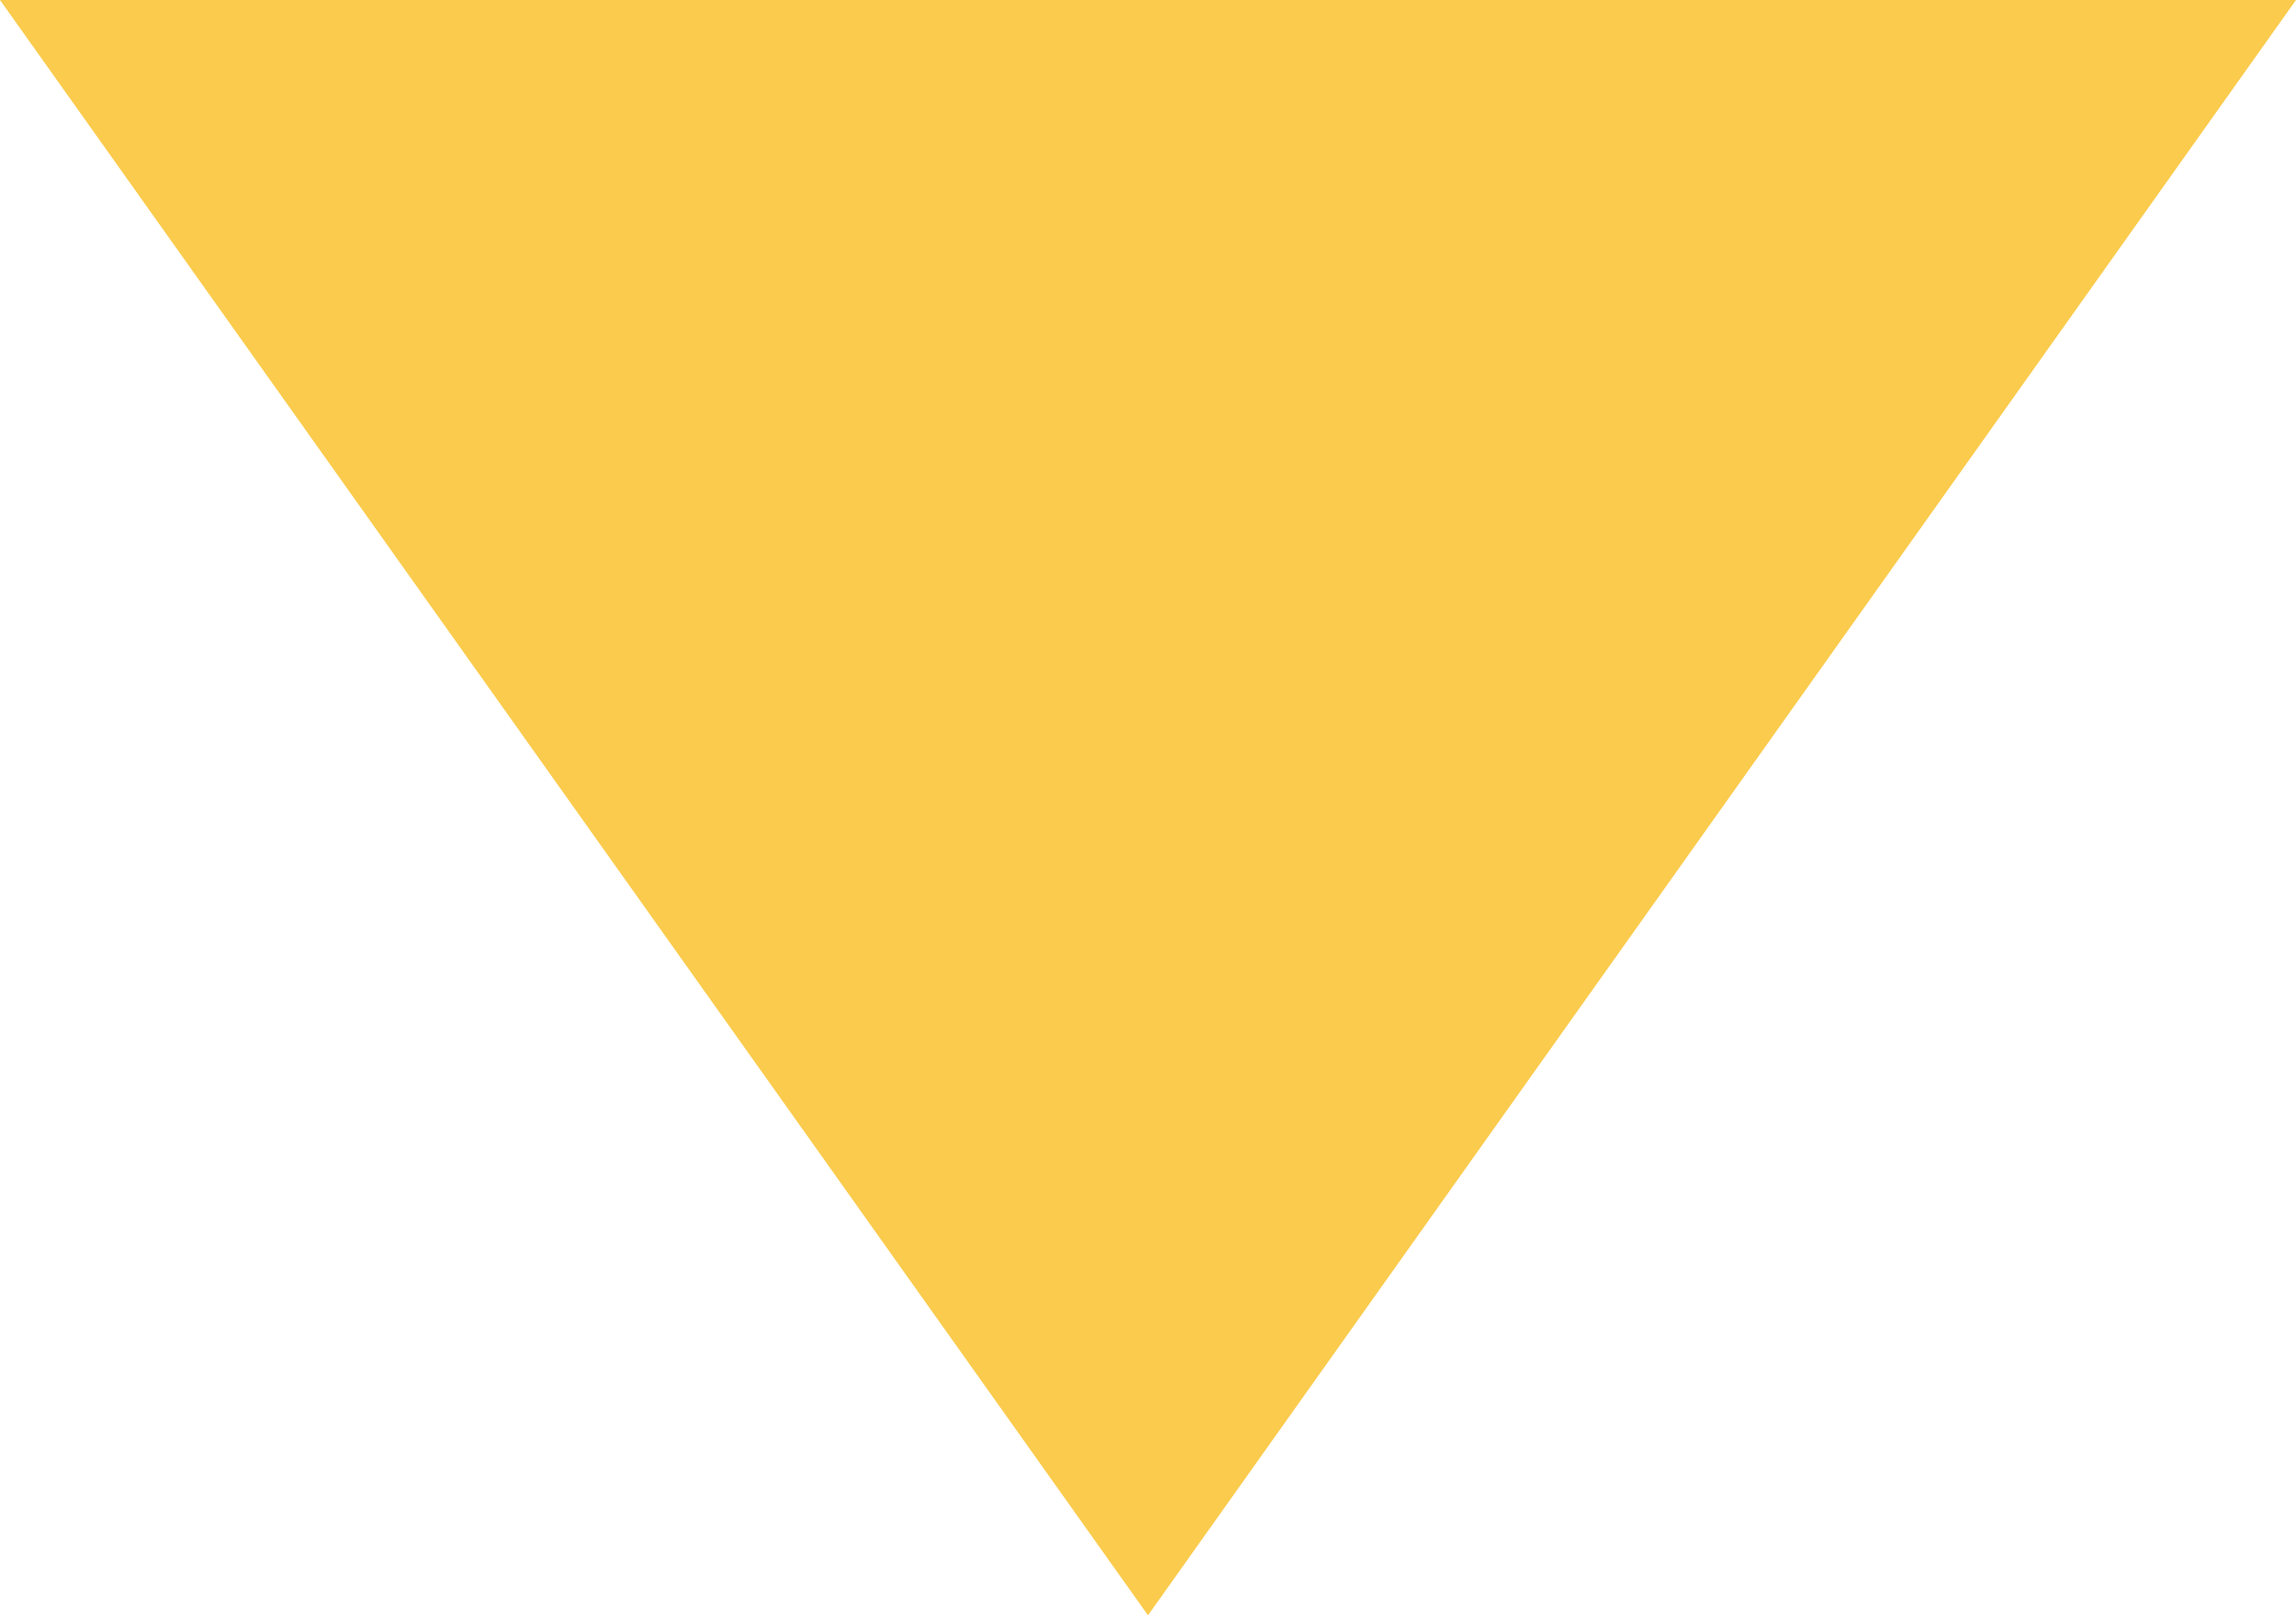
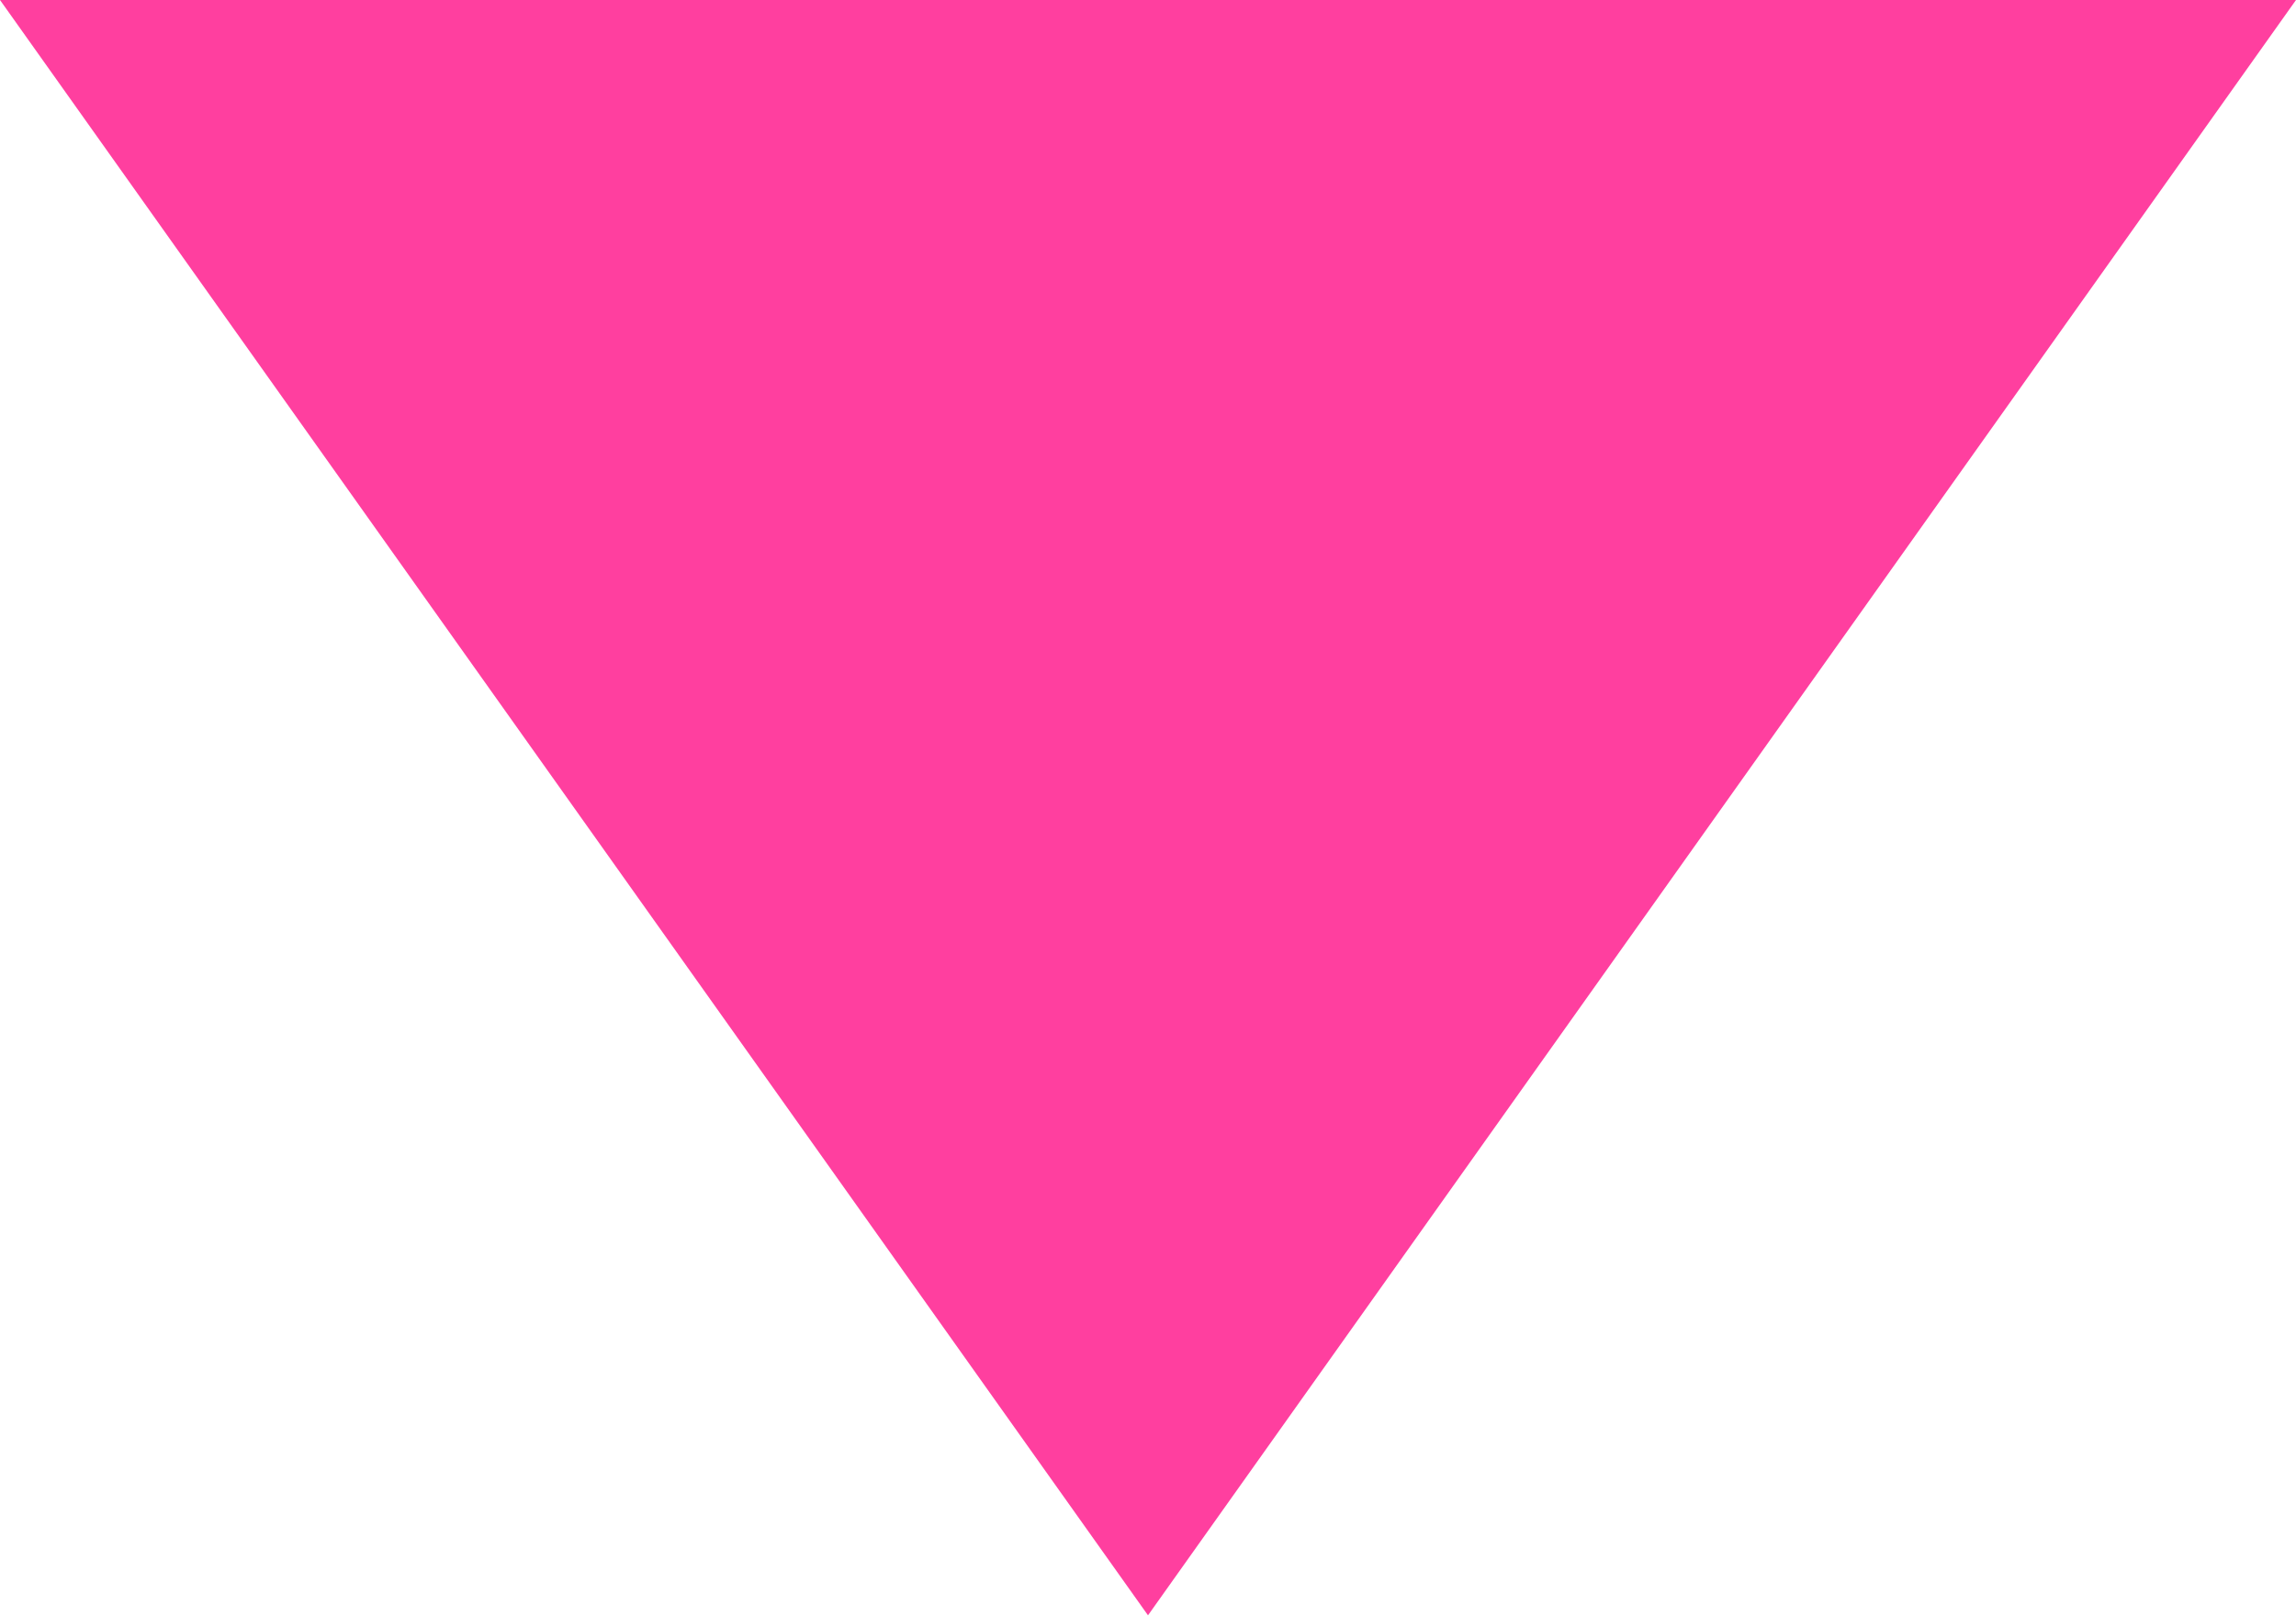
<svg xmlns="http://www.w3.org/2000/svg" width="27" height="19" viewBox="0 0 27 19">
-   <path id="多角形_9" data-name="多角形 9" d="M13.5,0,27,19H0Z" transform="translate(27 19) rotate(180)" fill="#facb4c" />
+   <path id="多角形_9" data-name="多角形 9" d="M13.5,0,27,19H0Z" transform="translate(27 19) rotate(180)" fill="#ff3f9f" />
</svg>
